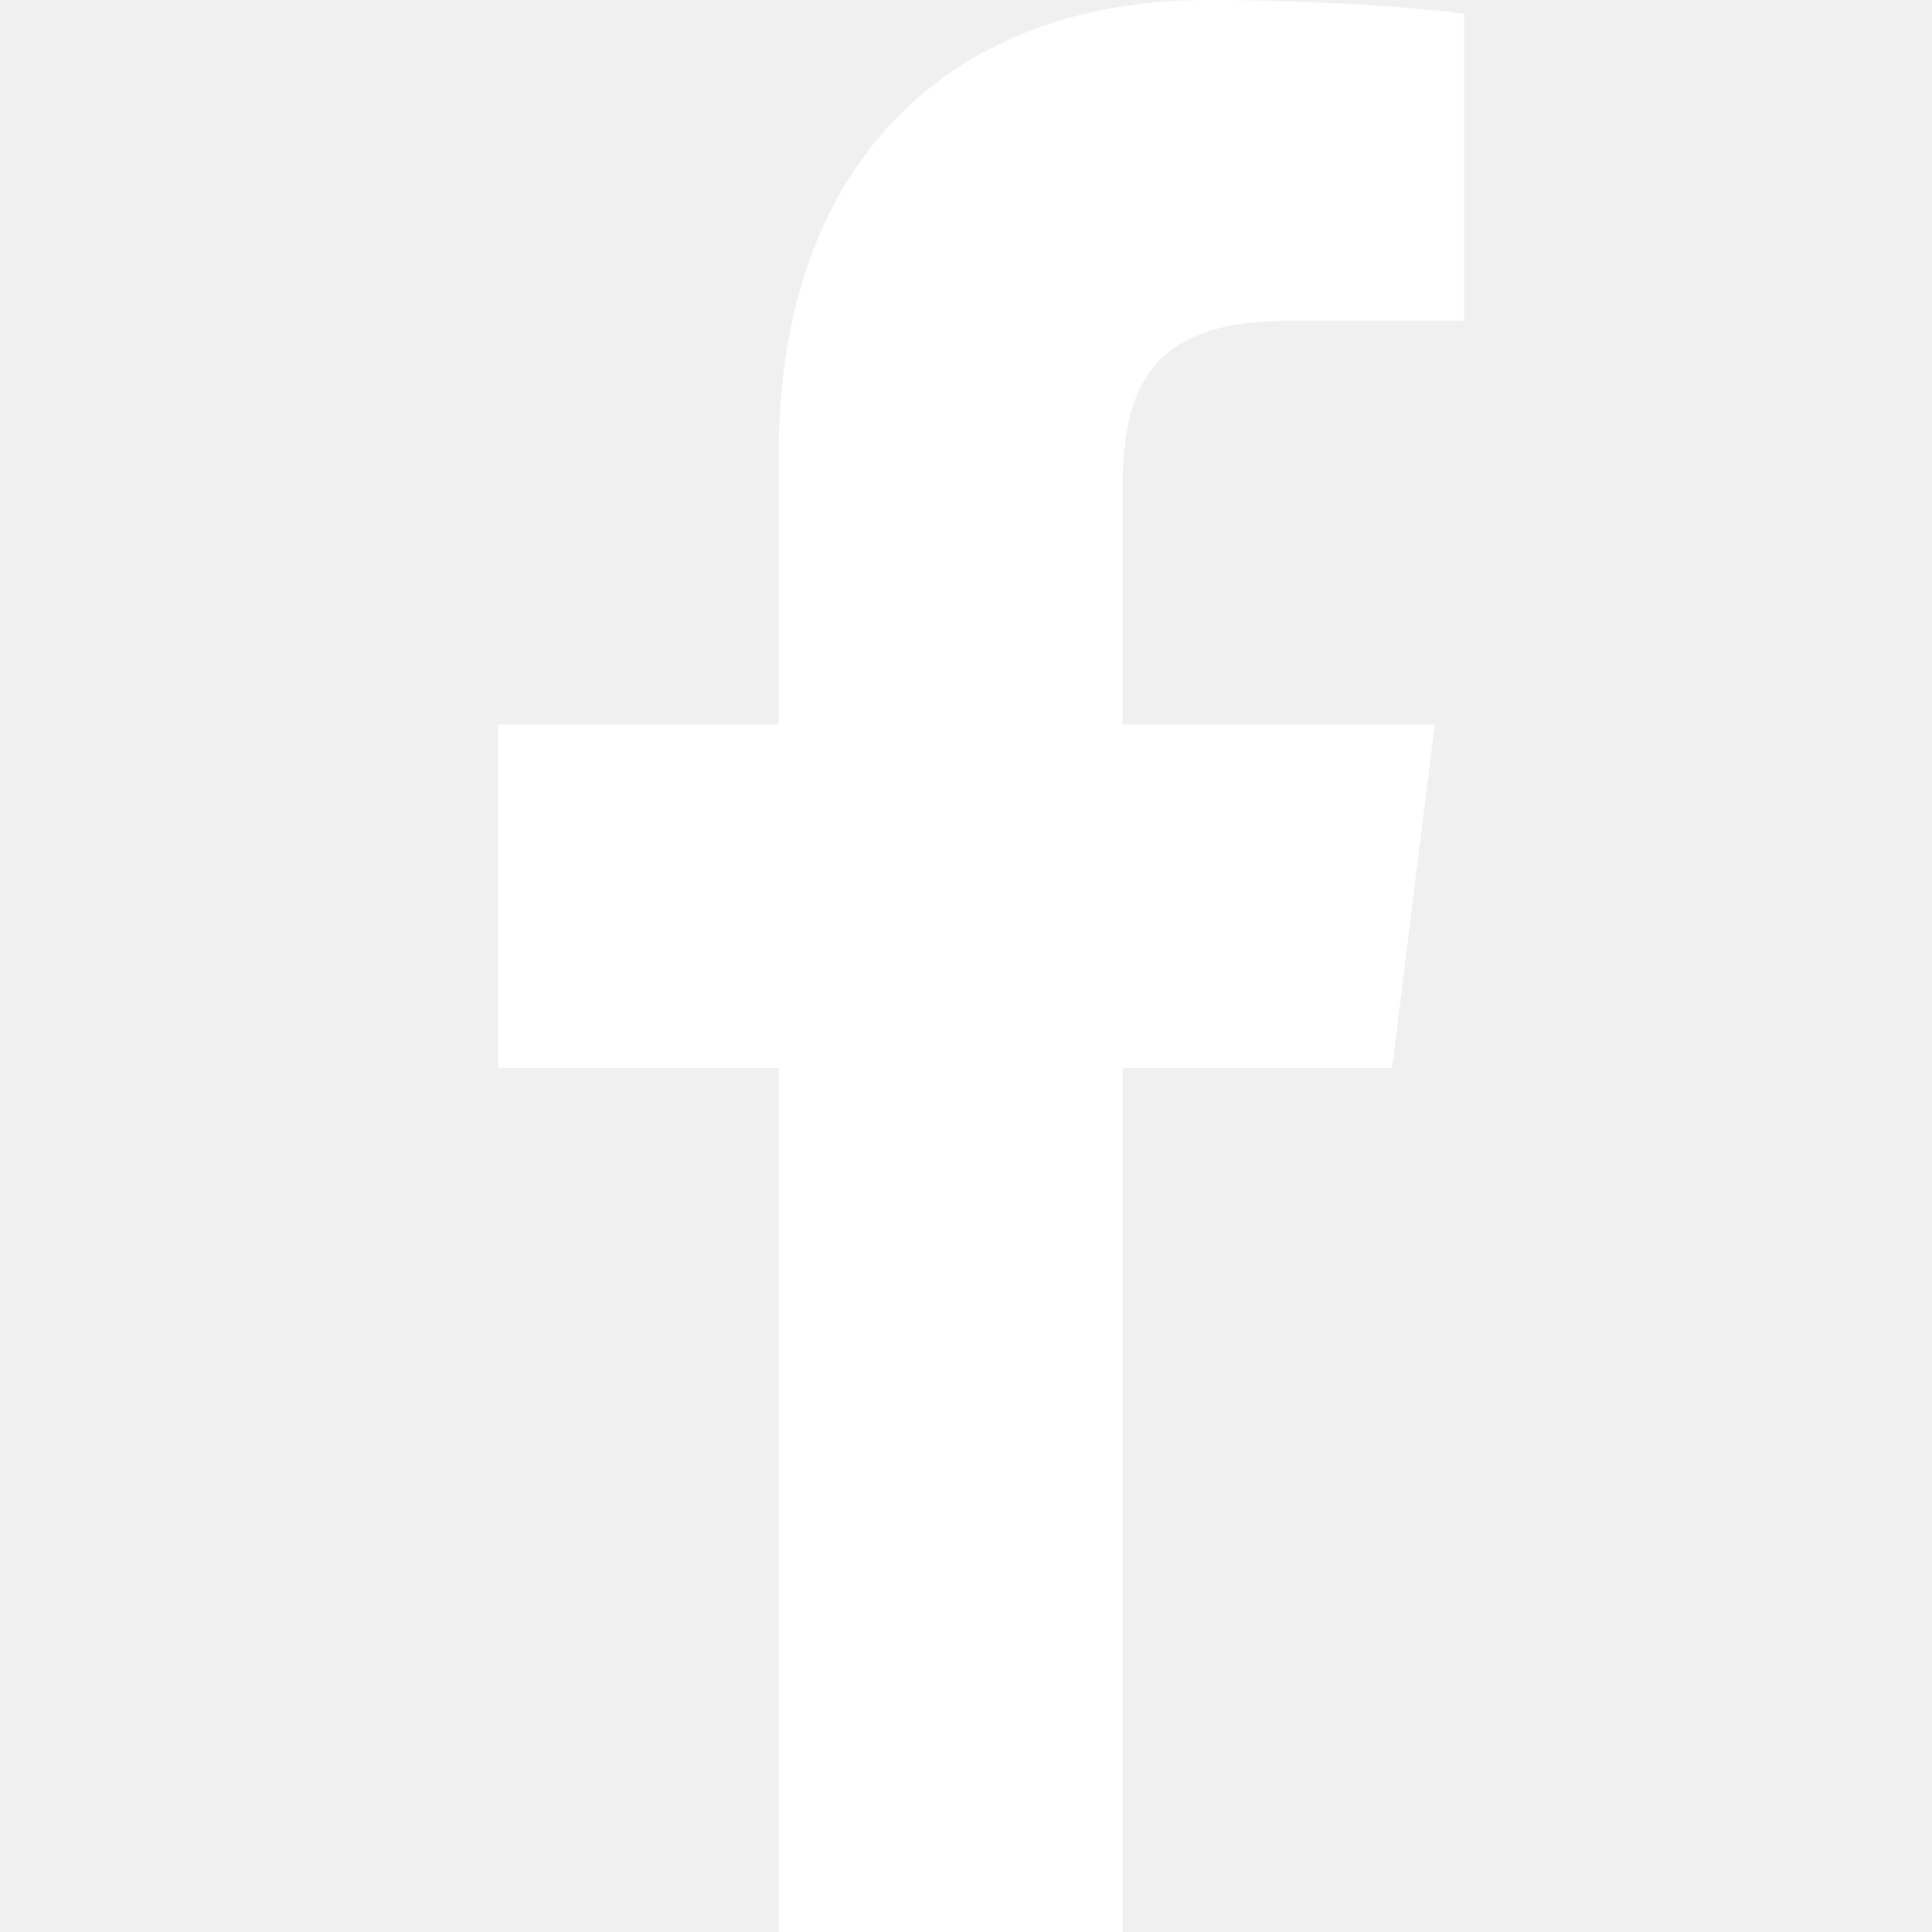
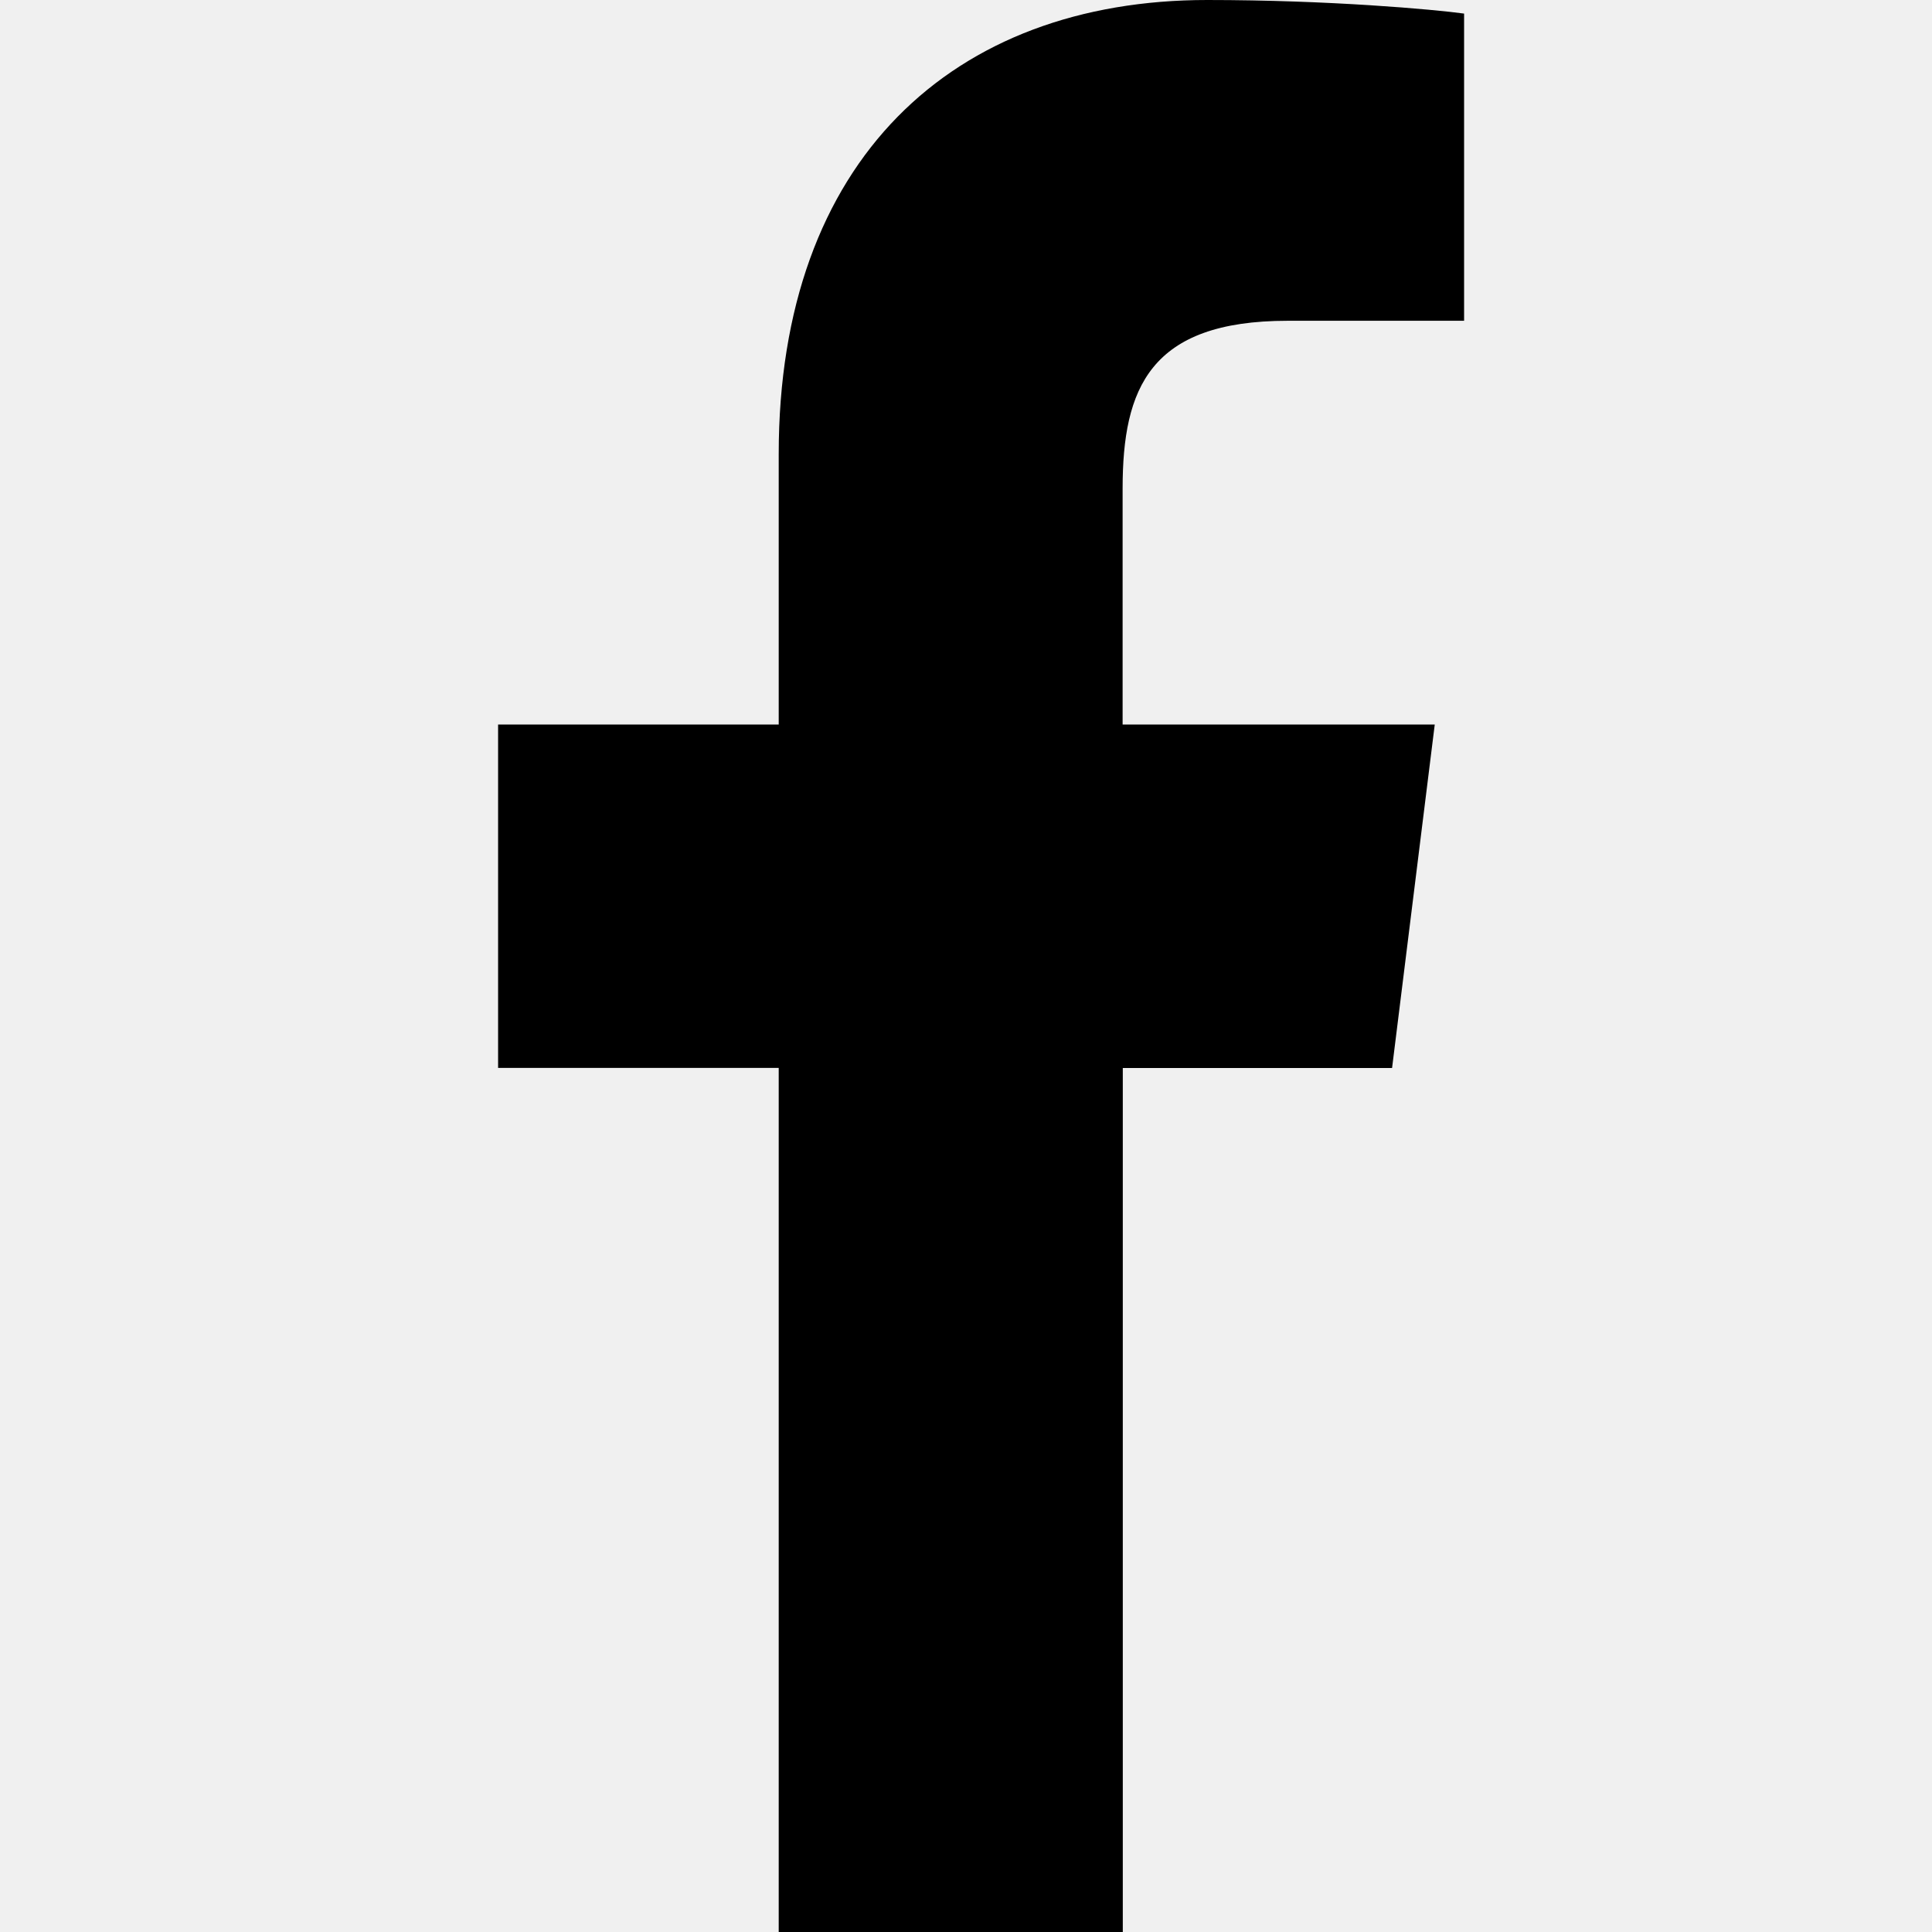
- <svg xmlns="http://www.w3.org/2000/svg" width="32" height="32" fill="none">
-   <g clip-path="url(#clip0)">
-     <path d="M21.33 5.313h2.92V.225C23.748.156 22.014 0 19.996 0c-4.212 0-7.098 2.65-7.098 7.519V12H8.25v5.688h4.648V32h5.699V17.69h4.46l.707-5.69h-5.17V8.083c.002-1.644.445-2.77 2.735-2.77z" fill="#fff" />
-   </g>
-   <defs>
-     <clipPath id="clip0">
-       <path fill="#fff" d="M0 0h32v32H0z" />
-     </clipPath>
-   </defs>
+ <svg xmlns="http://www.w3.org/2000/svg" viewBox="0 0 32 32">
+   <path d="M21.33 5.313h2.92V.225C23.748.156 22.014 0 19.996 0c-4.212 0-7.098 2.65-7.098 7.519V12H8.25v5.688h4.648V32h5.699V17.69h4.46l.707-5.69h-5.17V8.083c.002-1.644.445-2.77 2.735-2.77z" />
</svg>
